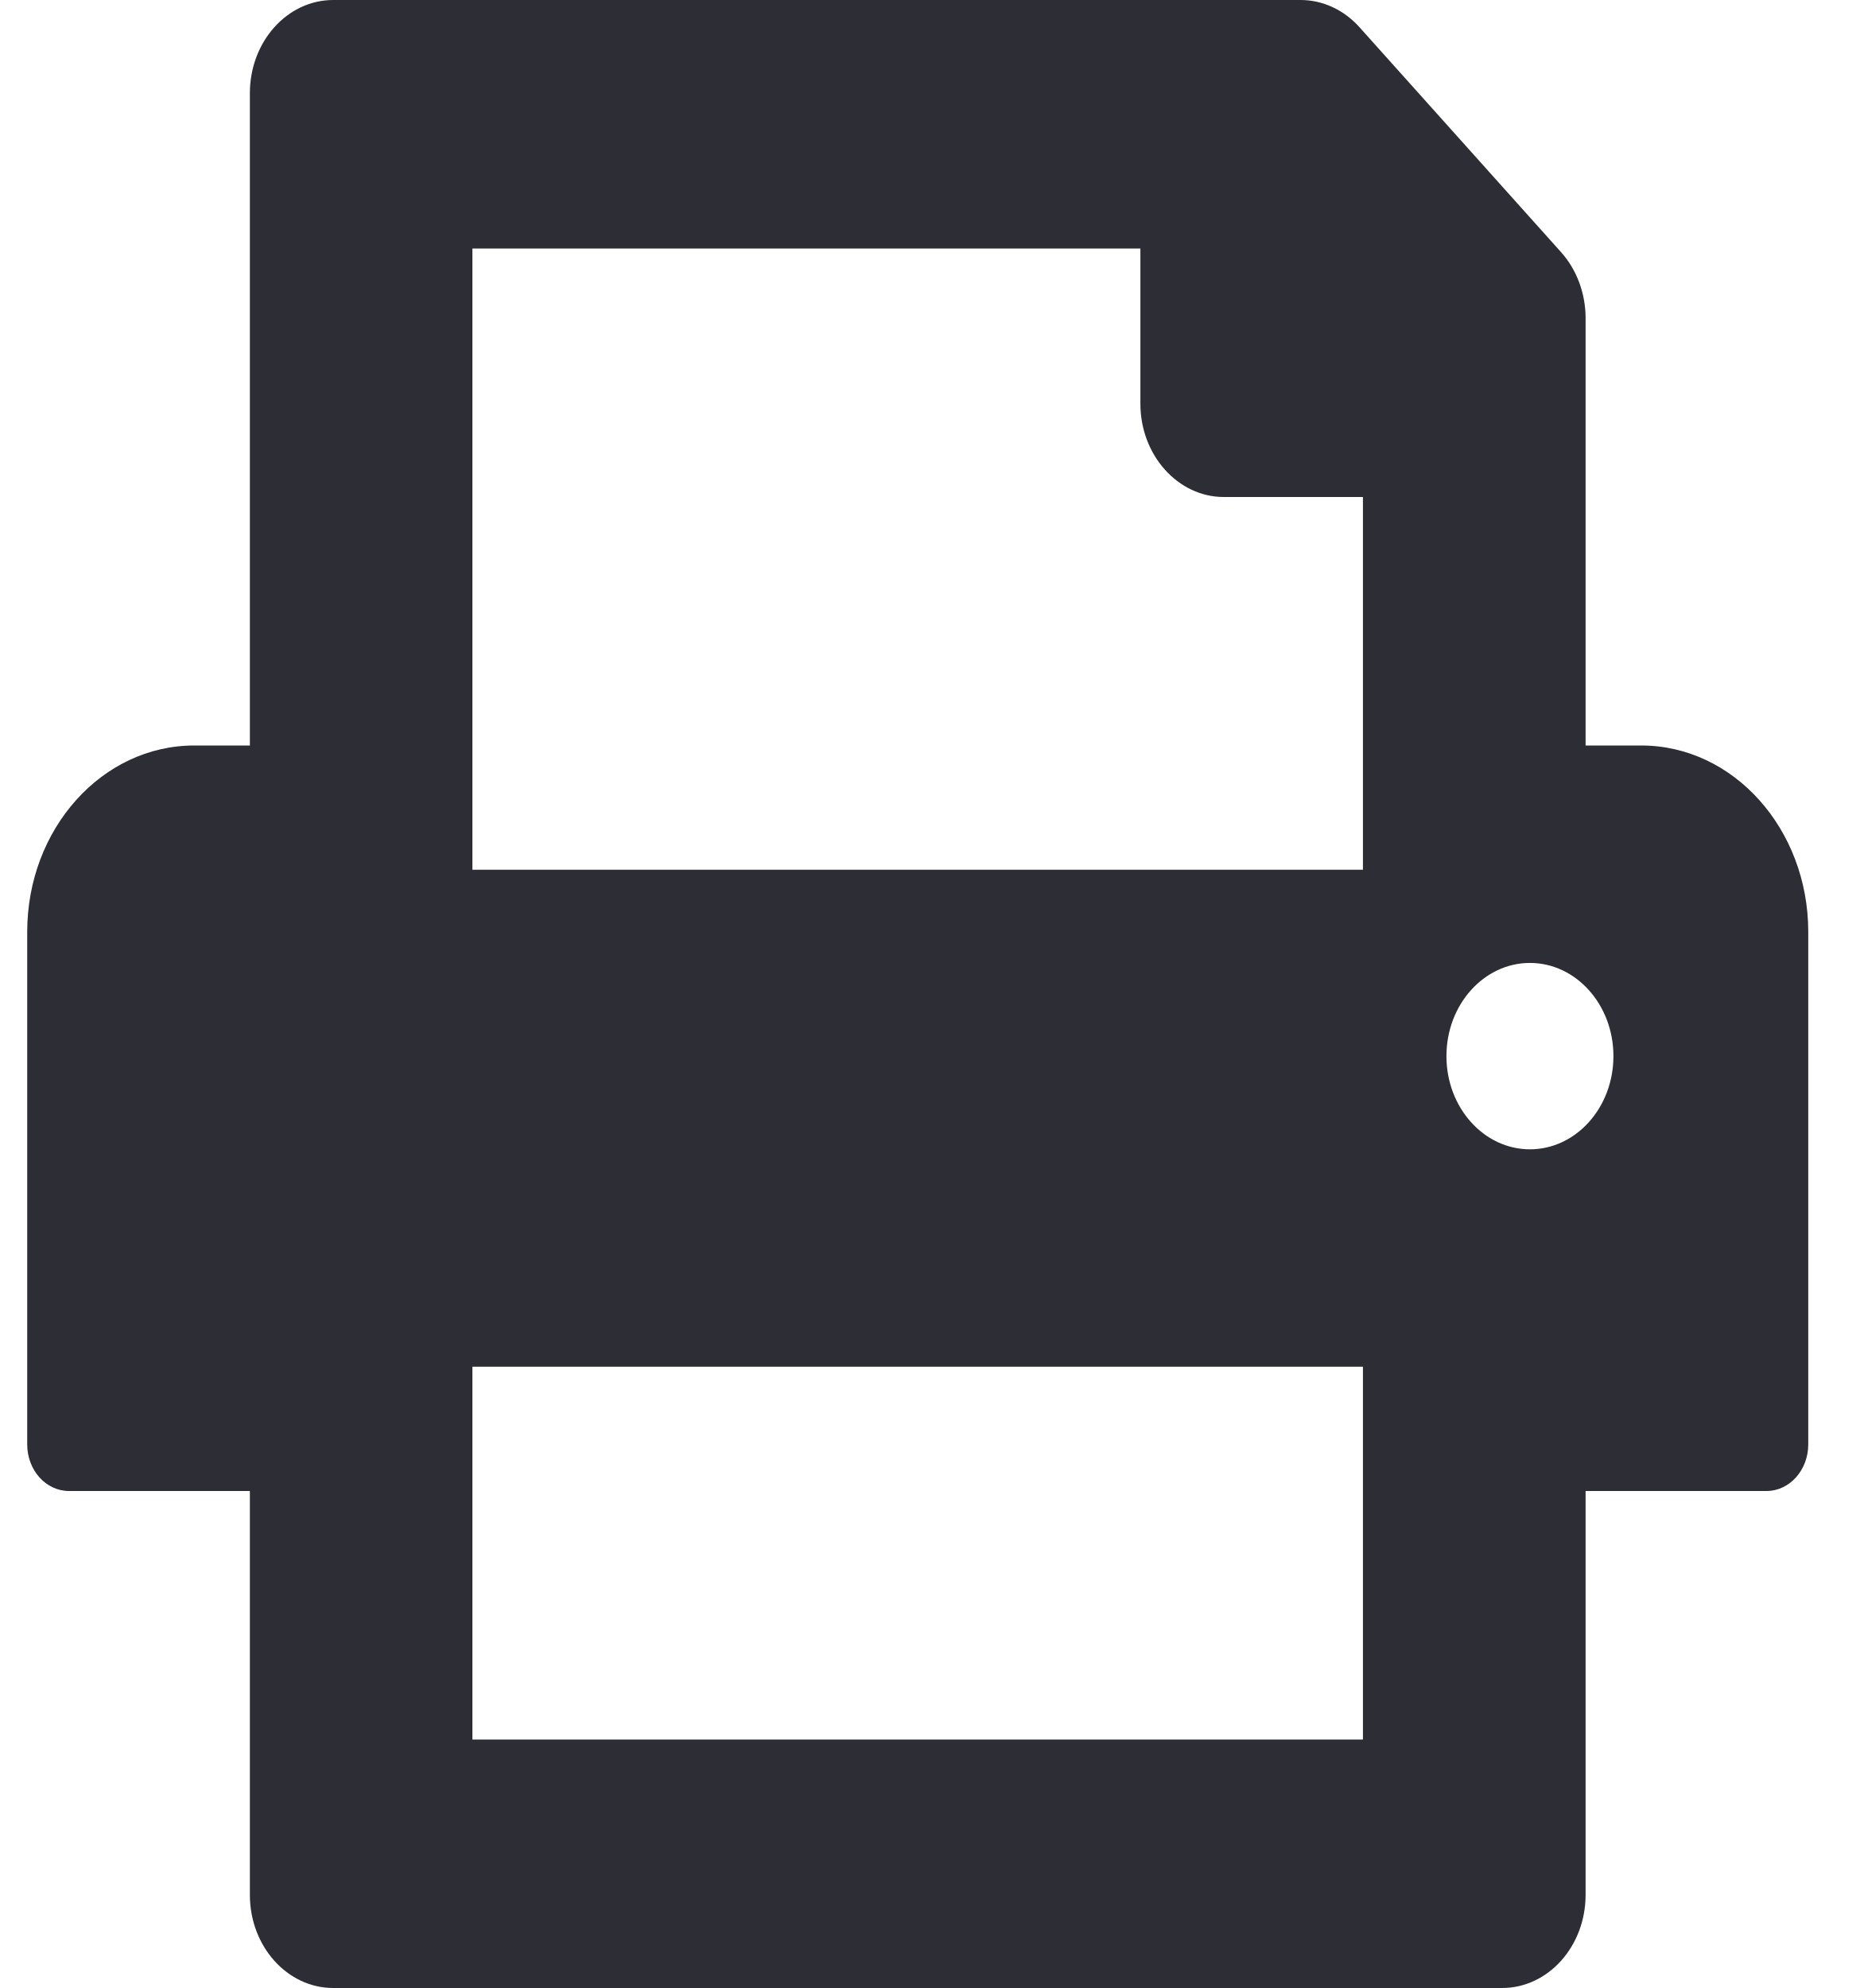
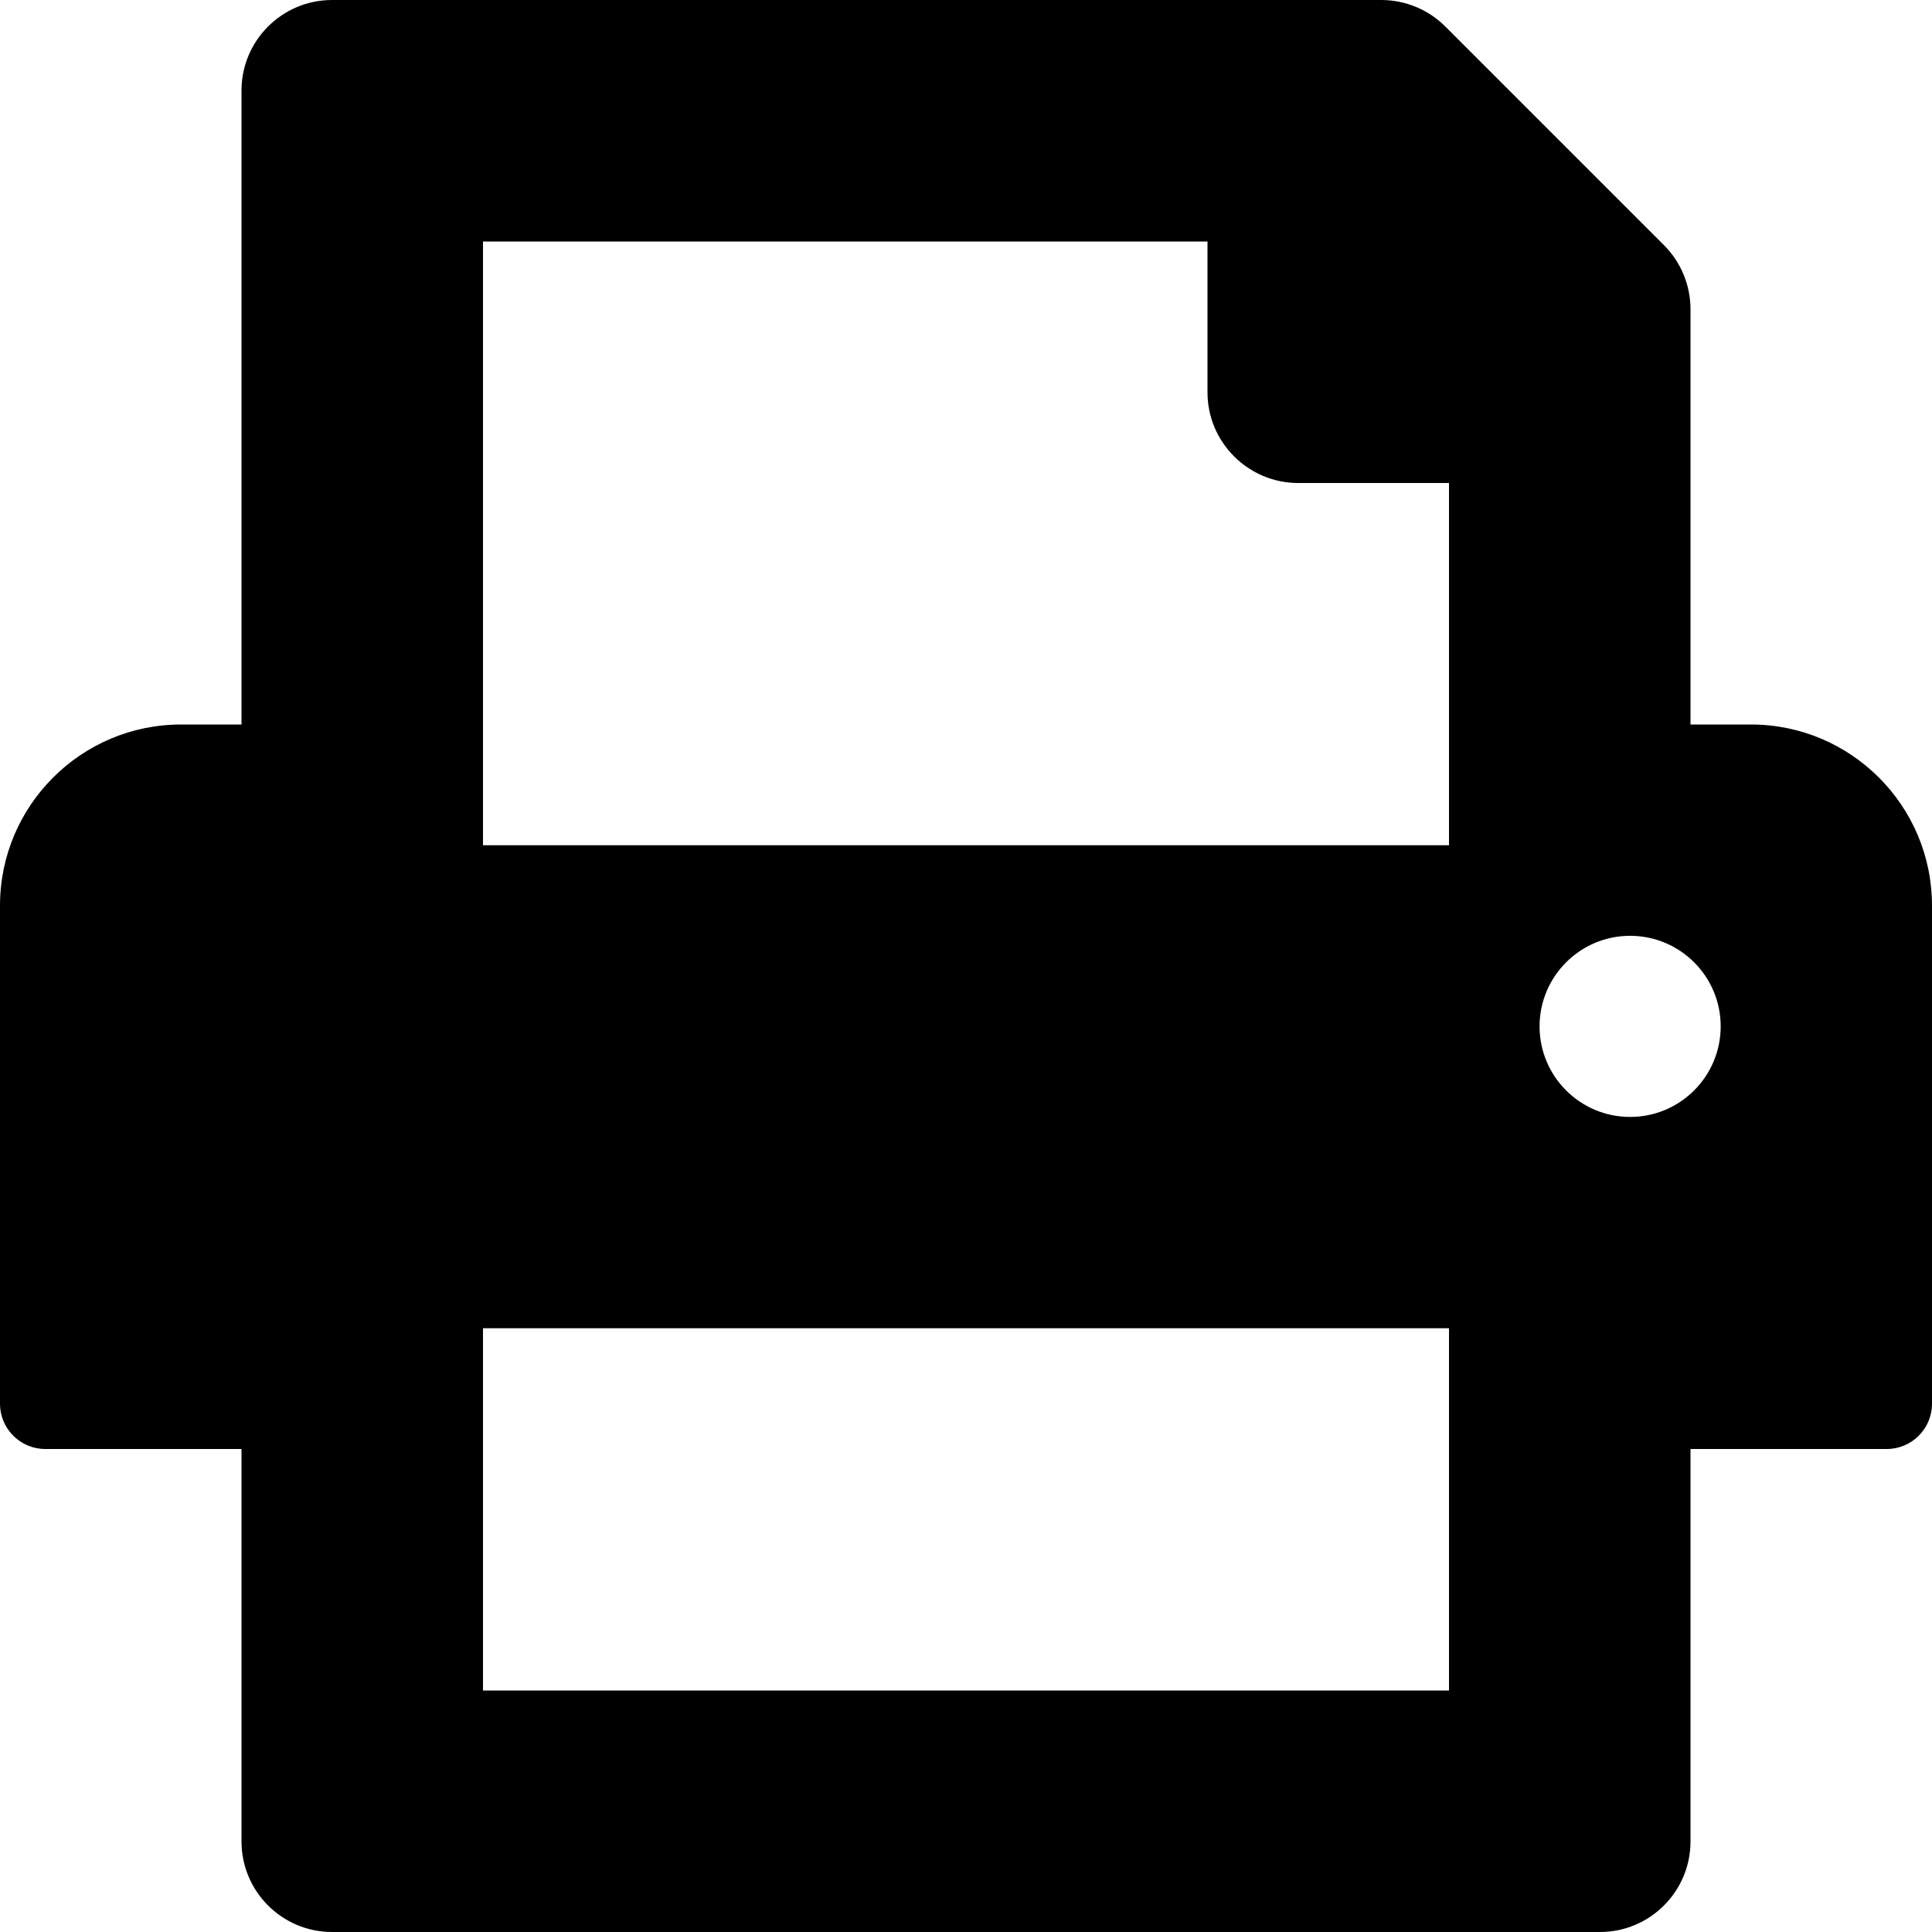
- <svg xmlns="http://www.w3.org/2000/svg" width="15" height="16" viewBox="0 0 15 16" fill="none">
-   <path d="M13.209 6H12.761V2.561C12.761 2.362 12.69 2.171 12.564 2.03L10.942 0.22C10.816 0.079 10.645 1.03999e-06 10.467 0L2.682 0C2.311 0 2.011 0.336 2.011 0.75V6H1.563C0.82 6 0.219 6.672 0.219 7.5V11.625C0.219 11.832 0.369 12 0.555 12H2.011V15.25C2.011 15.664 2.311 16 2.682 16H12.089C12.46 16 12.761 15.664 12.761 15.25V12H14.217C14.402 12 14.553 11.832 14.553 11.625V7.5C14.553 6.672 13.951 6 13.209 6ZM10.969 14H3.802V11H10.969V14ZM3.802 7V2H9.178V3.25C9.178 3.663 9.48 4 9.849 4H10.969V7H3.802ZM12.313 9.25C11.942 9.25 11.641 8.914 11.641 8.5C11.641 8.086 11.942 7.75 12.313 7.75C12.684 7.75 12.985 8.086 12.985 8.5C12.985 8.914 12.684 9.25 12.313 9.25Z" fill="#2D2D35" />
+ <svg xmlns="http://www.w3.org/2000/svg" class="print">
+   <path d="M14.5 6H14V2.561C14 2.362 13.921 2.171 13.78 2.03L11.97 0.22C11.829 0.079 11.638 1.03999e-06 11.439 0L2.75 0C2.336 0 2 0.336 2 0.75V6H1.5C0.672 6 0 6.672 0 7.5V11.625C0 11.832 0.168 12 0.375 12H2V15.25C2 15.664 2.336 16 2.75 16H13.25C13.664 16 14 15.664 14 15.25V12H15.625C15.832 12 16 11.832 16 11.625V7.5C16 6.672 15.328 6 14.5 6ZM12 14H4V11H12V14ZM4 7V2H10V3.25C10 3.663 10.338 4 10.75 4H12V7H4ZM13.5 9.25C13.086 9.25 12.75 8.914 12.75 8.5C12.75 8.086 13.086 7.75 13.5 7.75C13.914 7.75 14.25 8.086 14.25 8.5C14.25 8.914 13.914 9.25 13.5 9.25Z" />
</svg>
